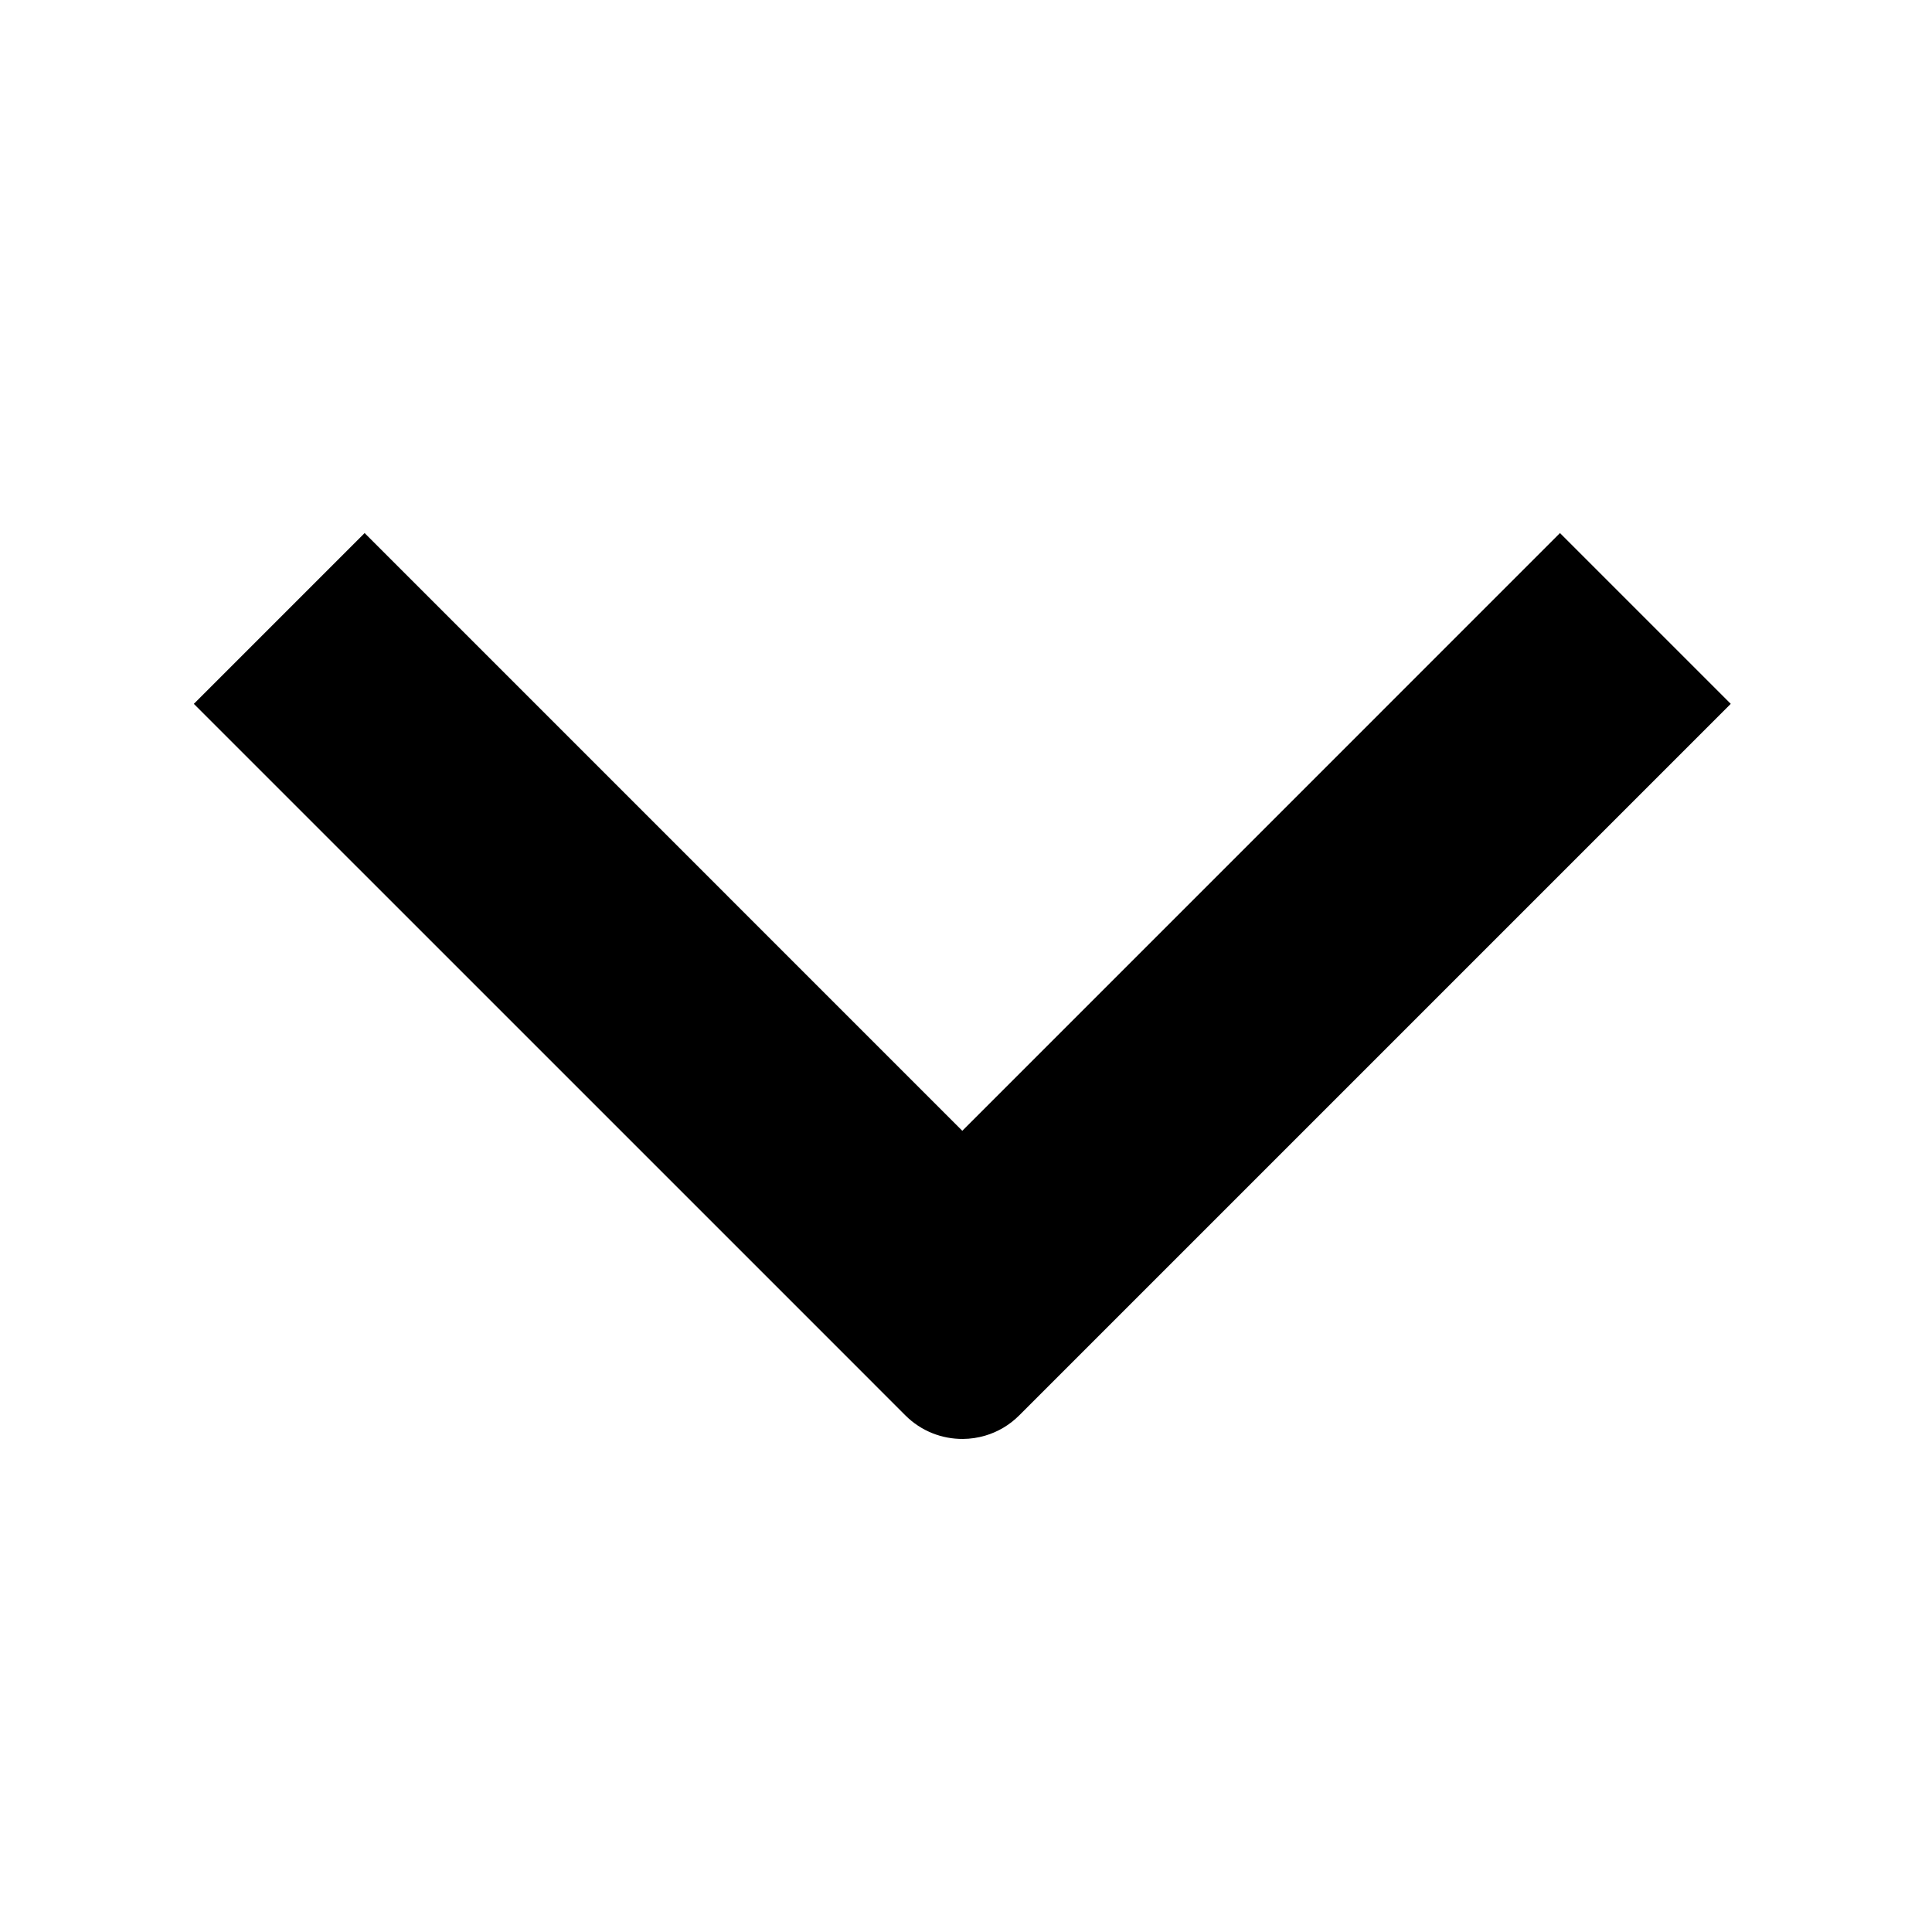
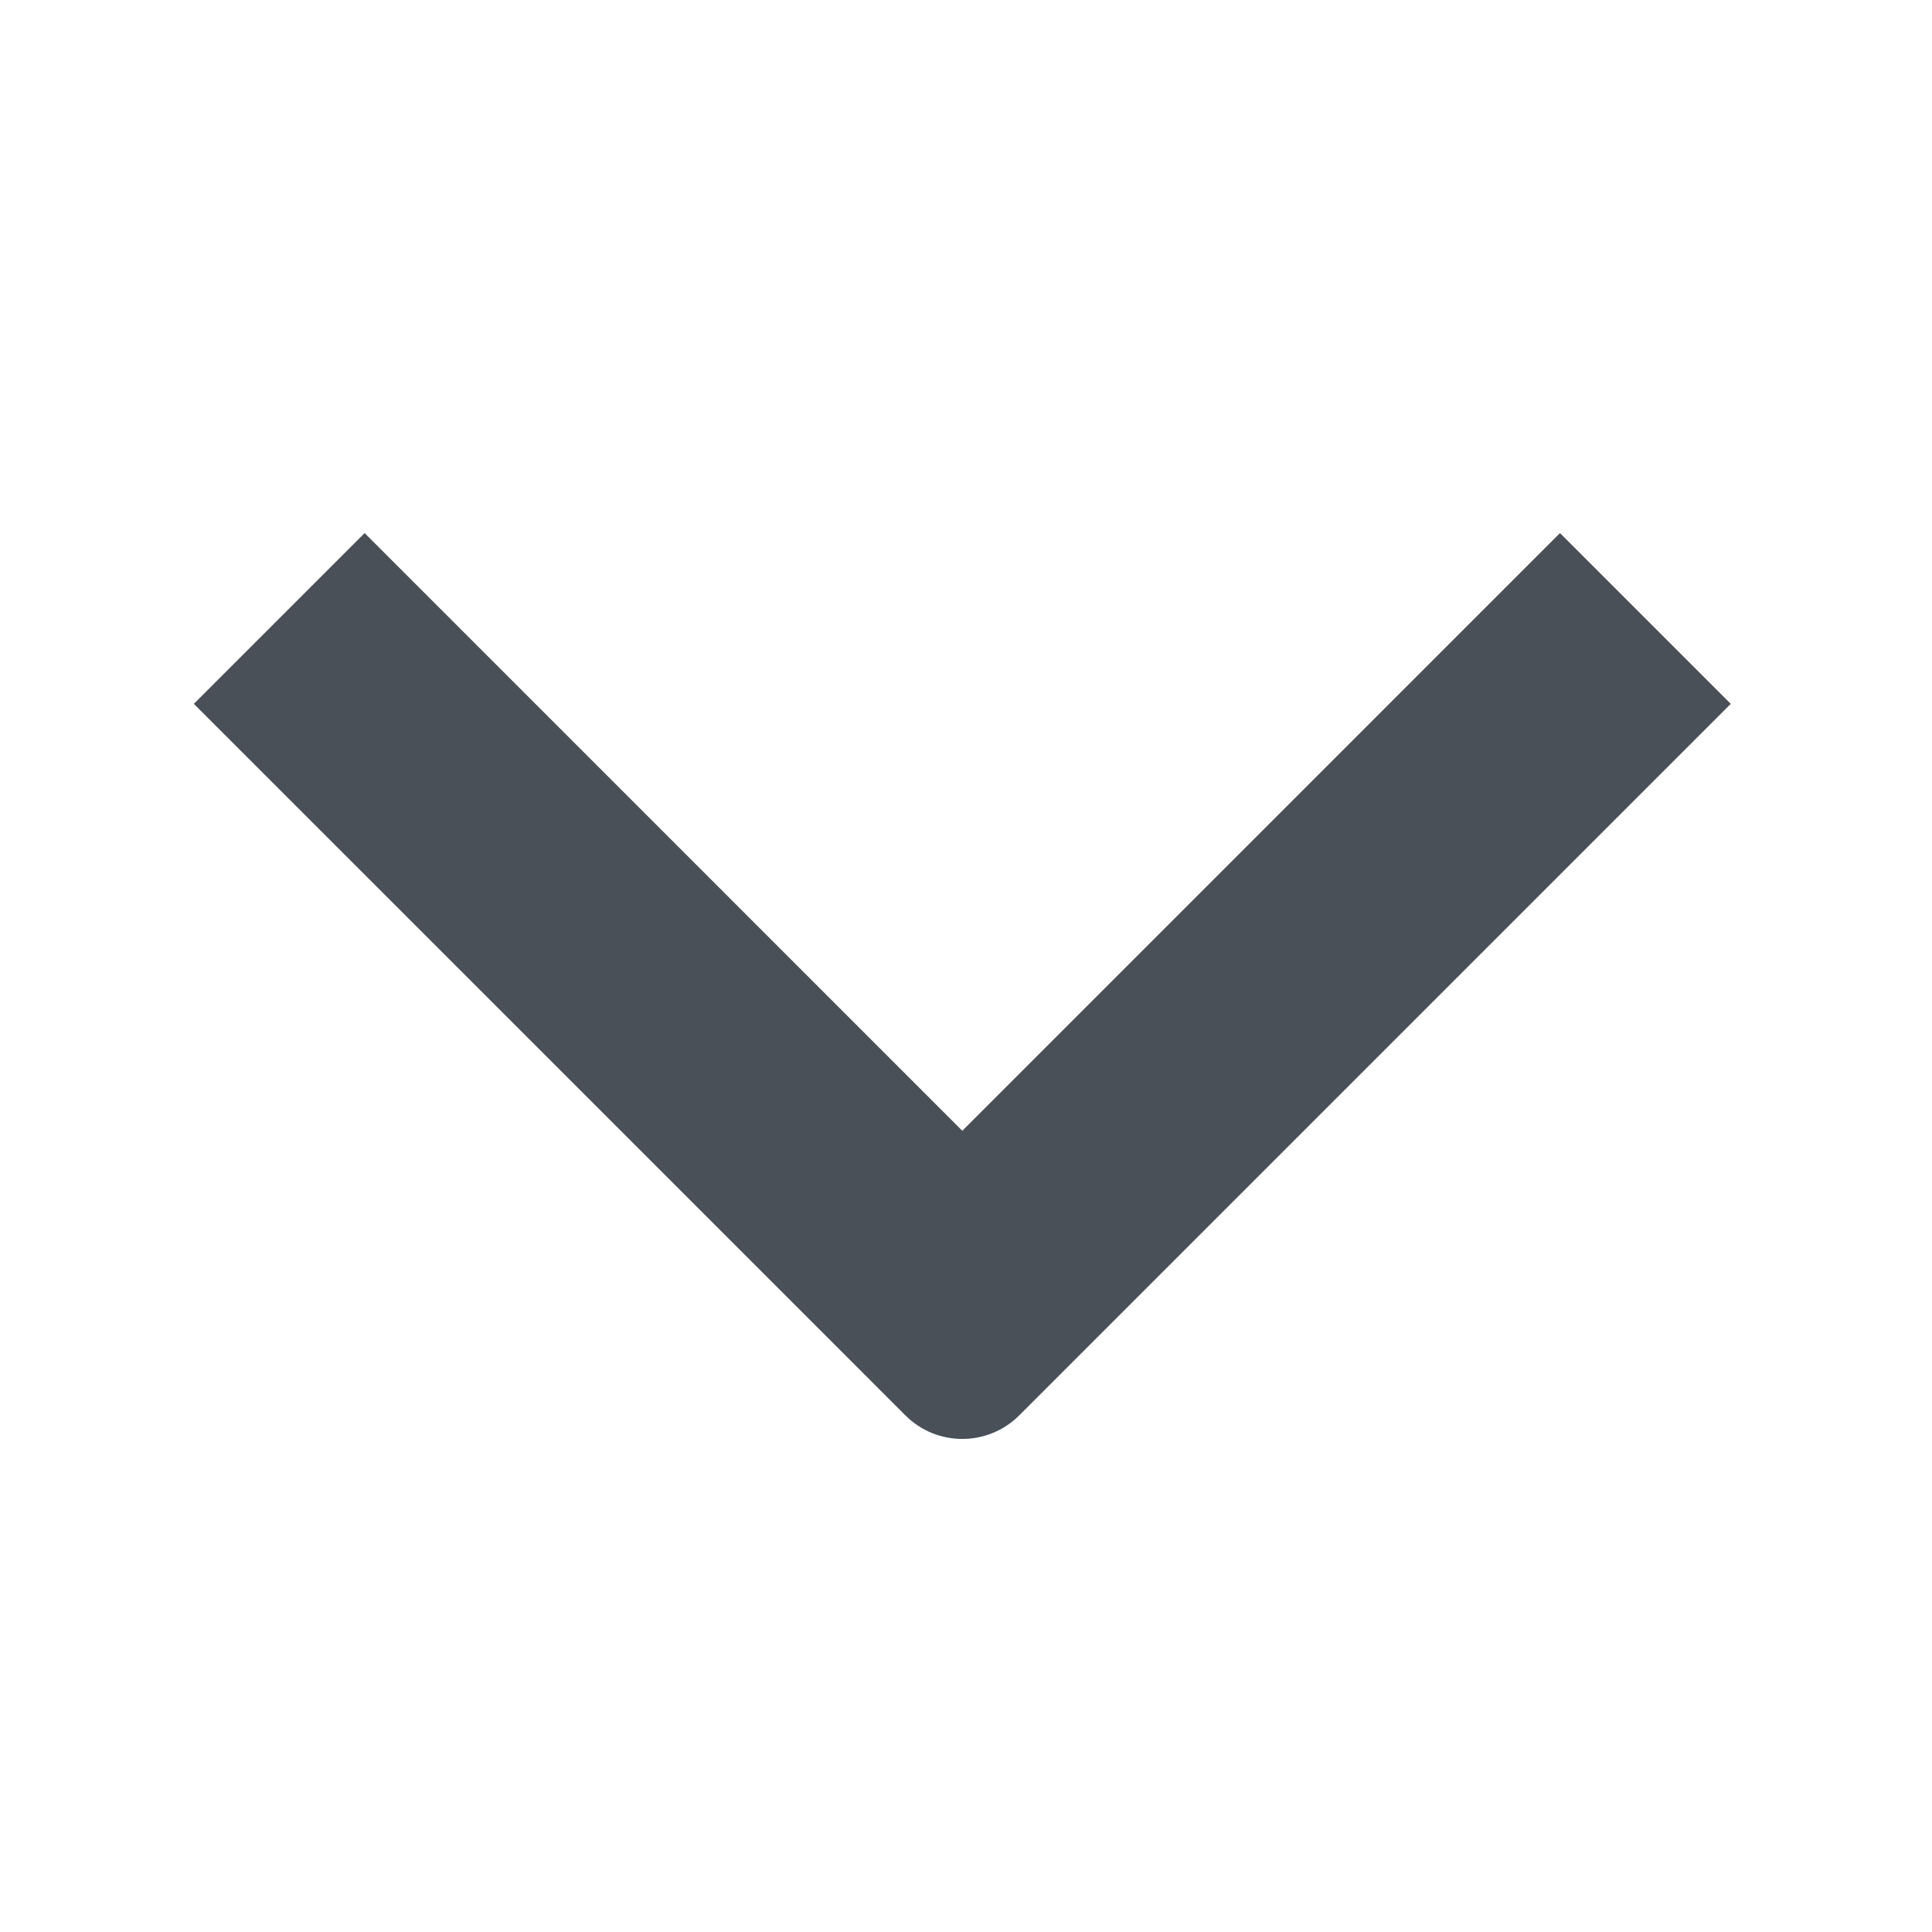
<svg xmlns="http://www.w3.org/2000/svg" width="18" height="18" viewBox="0 0 48 48" fill="none">
-   <path fill-rule="evenodd" clip-rule="evenodd" d="M24.477 35.668C24.787 35.577 25.078 35.409 25.322 35.165L28.151 32.336L43 17.487L38.757 13.244L23.908 28.094L9.059 13.244L4.816 17.487L19.666 32.336L22.494 35.165C22.888 35.559 23.407 35.754 23.924 35.75C24.11 35.749 24.297 35.721 24.477 35.668Z" fill="black" />
+   <path fill-rule="evenodd" clip-rule="evenodd" d="M24.477 35.668C24.787 35.577 25.078 35.409 25.322 35.165L28.151 32.336L43 17.487L38.757 13.244L23.908 28.094L9.059 13.244L4.816 17.487L19.666 32.336L22.494 35.165C22.888 35.559 23.407 35.754 23.924 35.75C24.11 35.749 24.297 35.721 24.477 35.668Z" fill="#495057ff" />
</svg>
